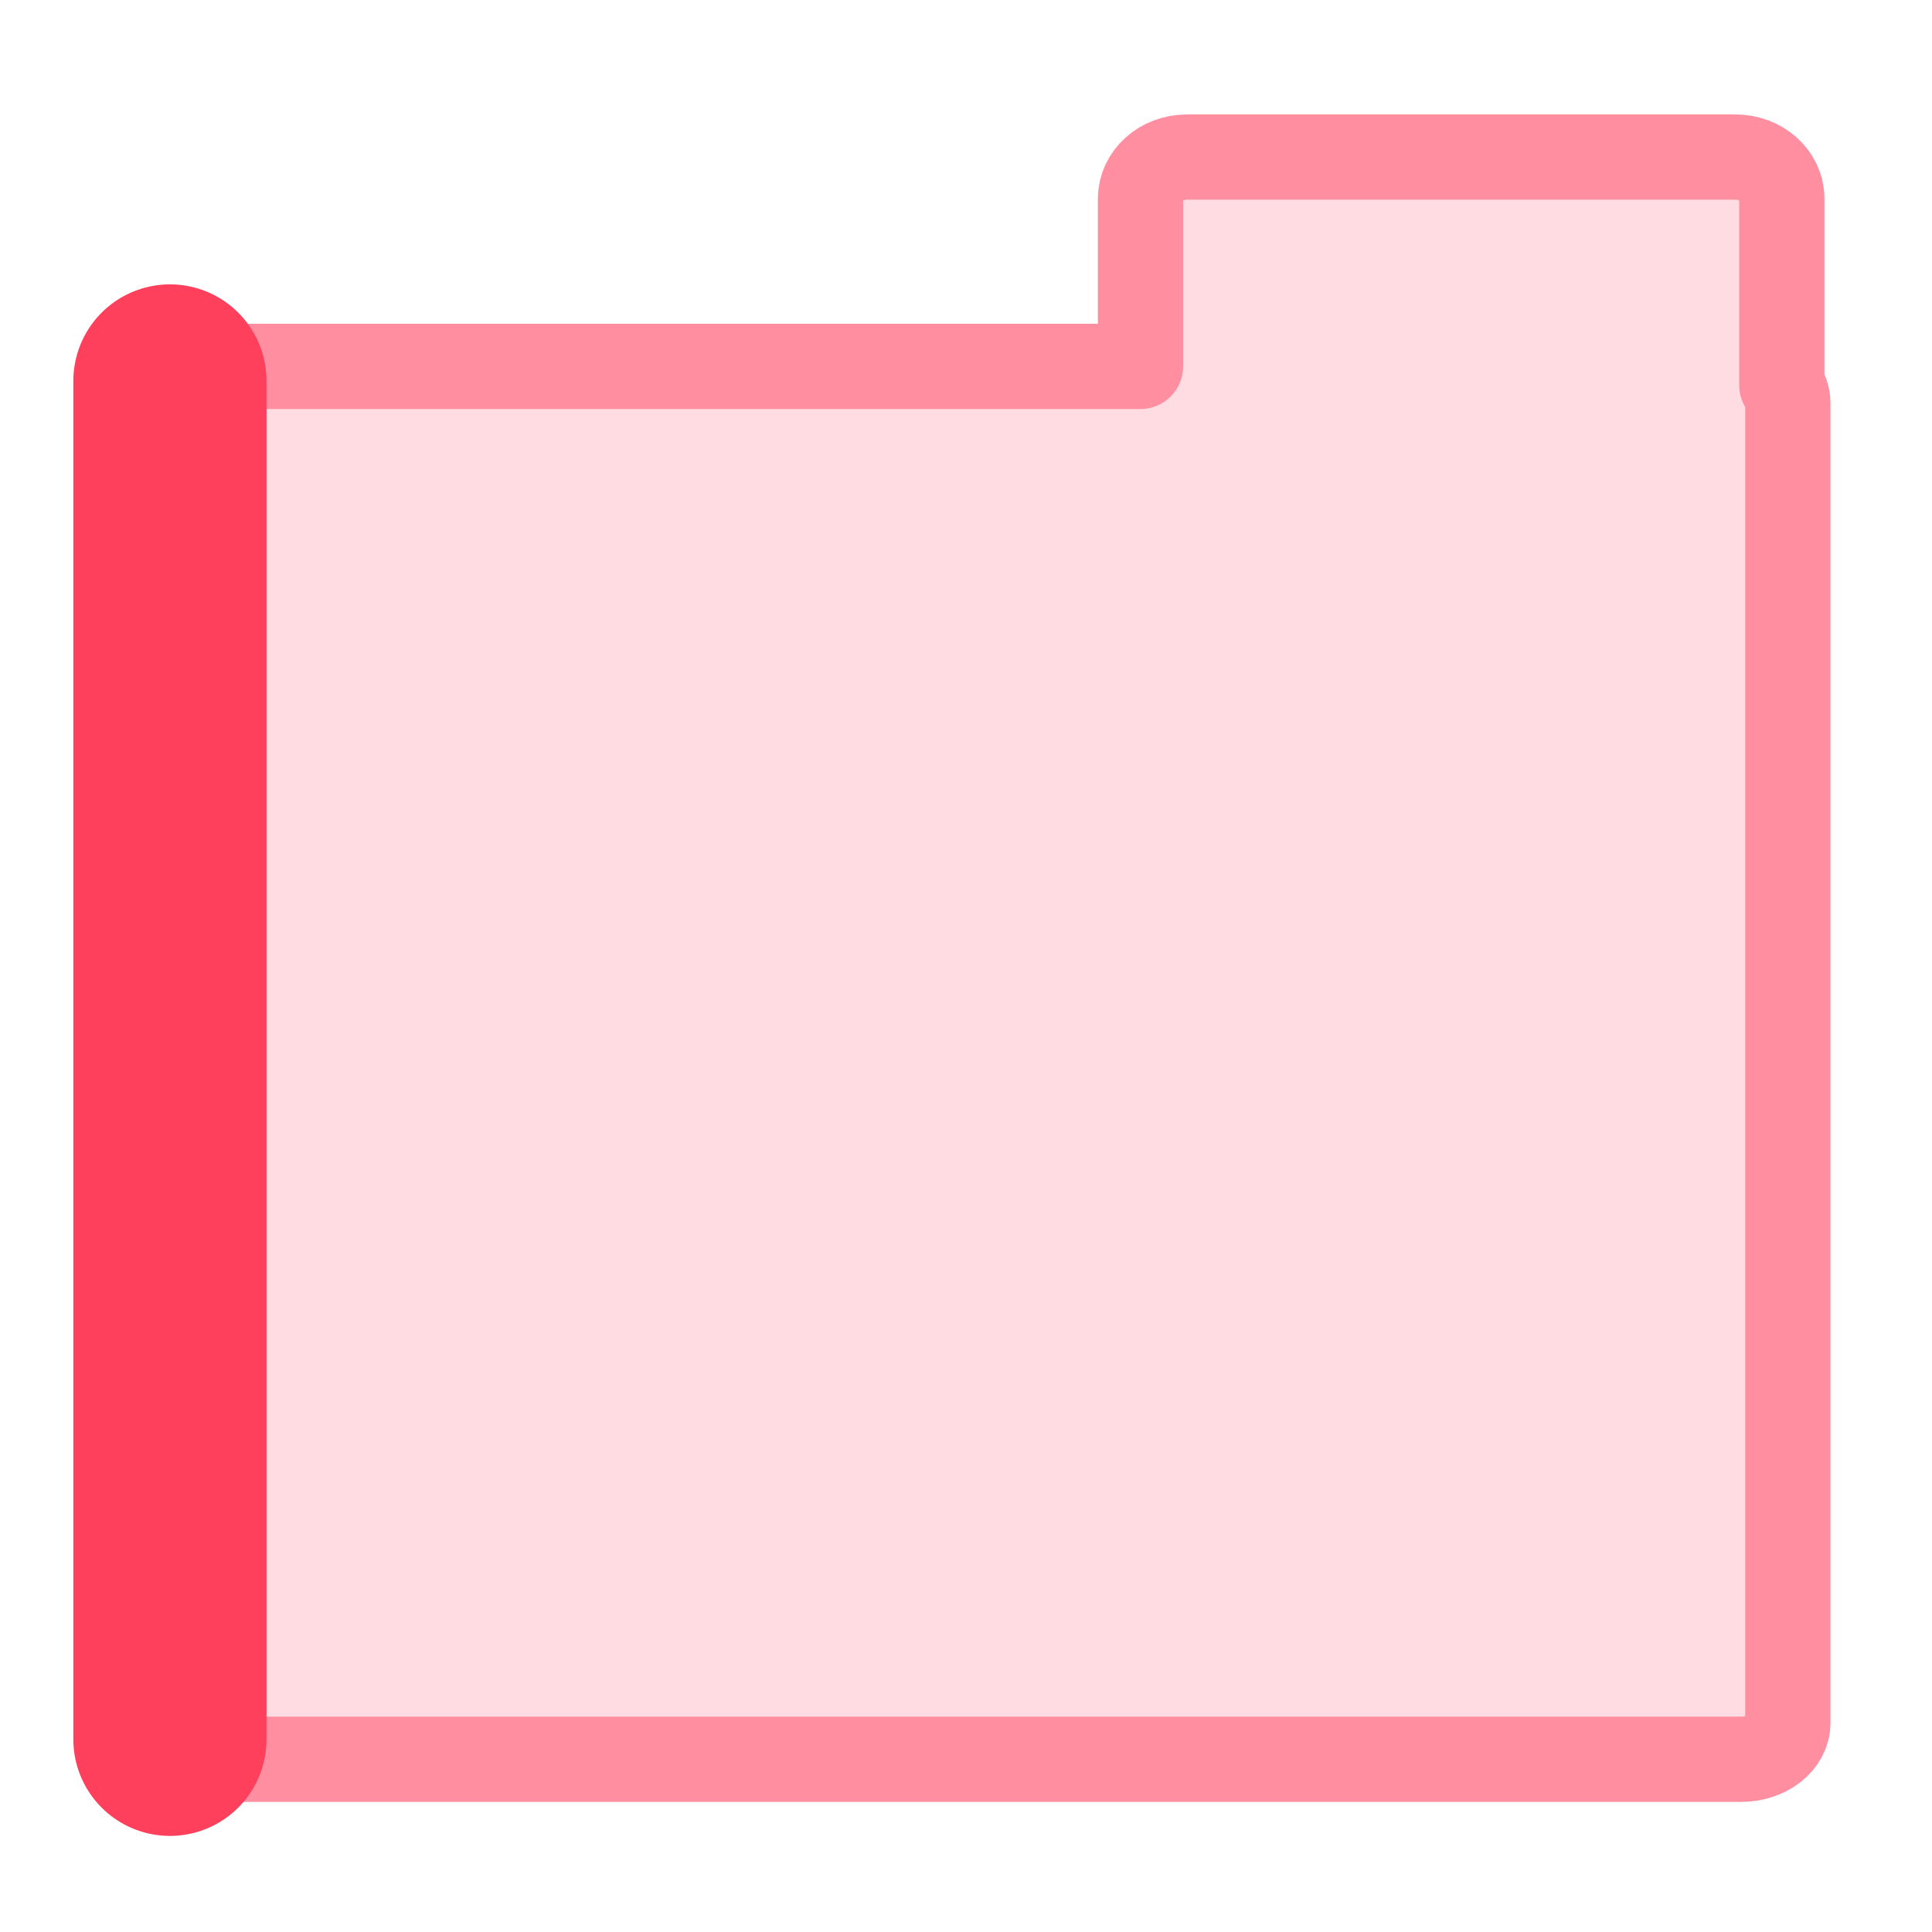
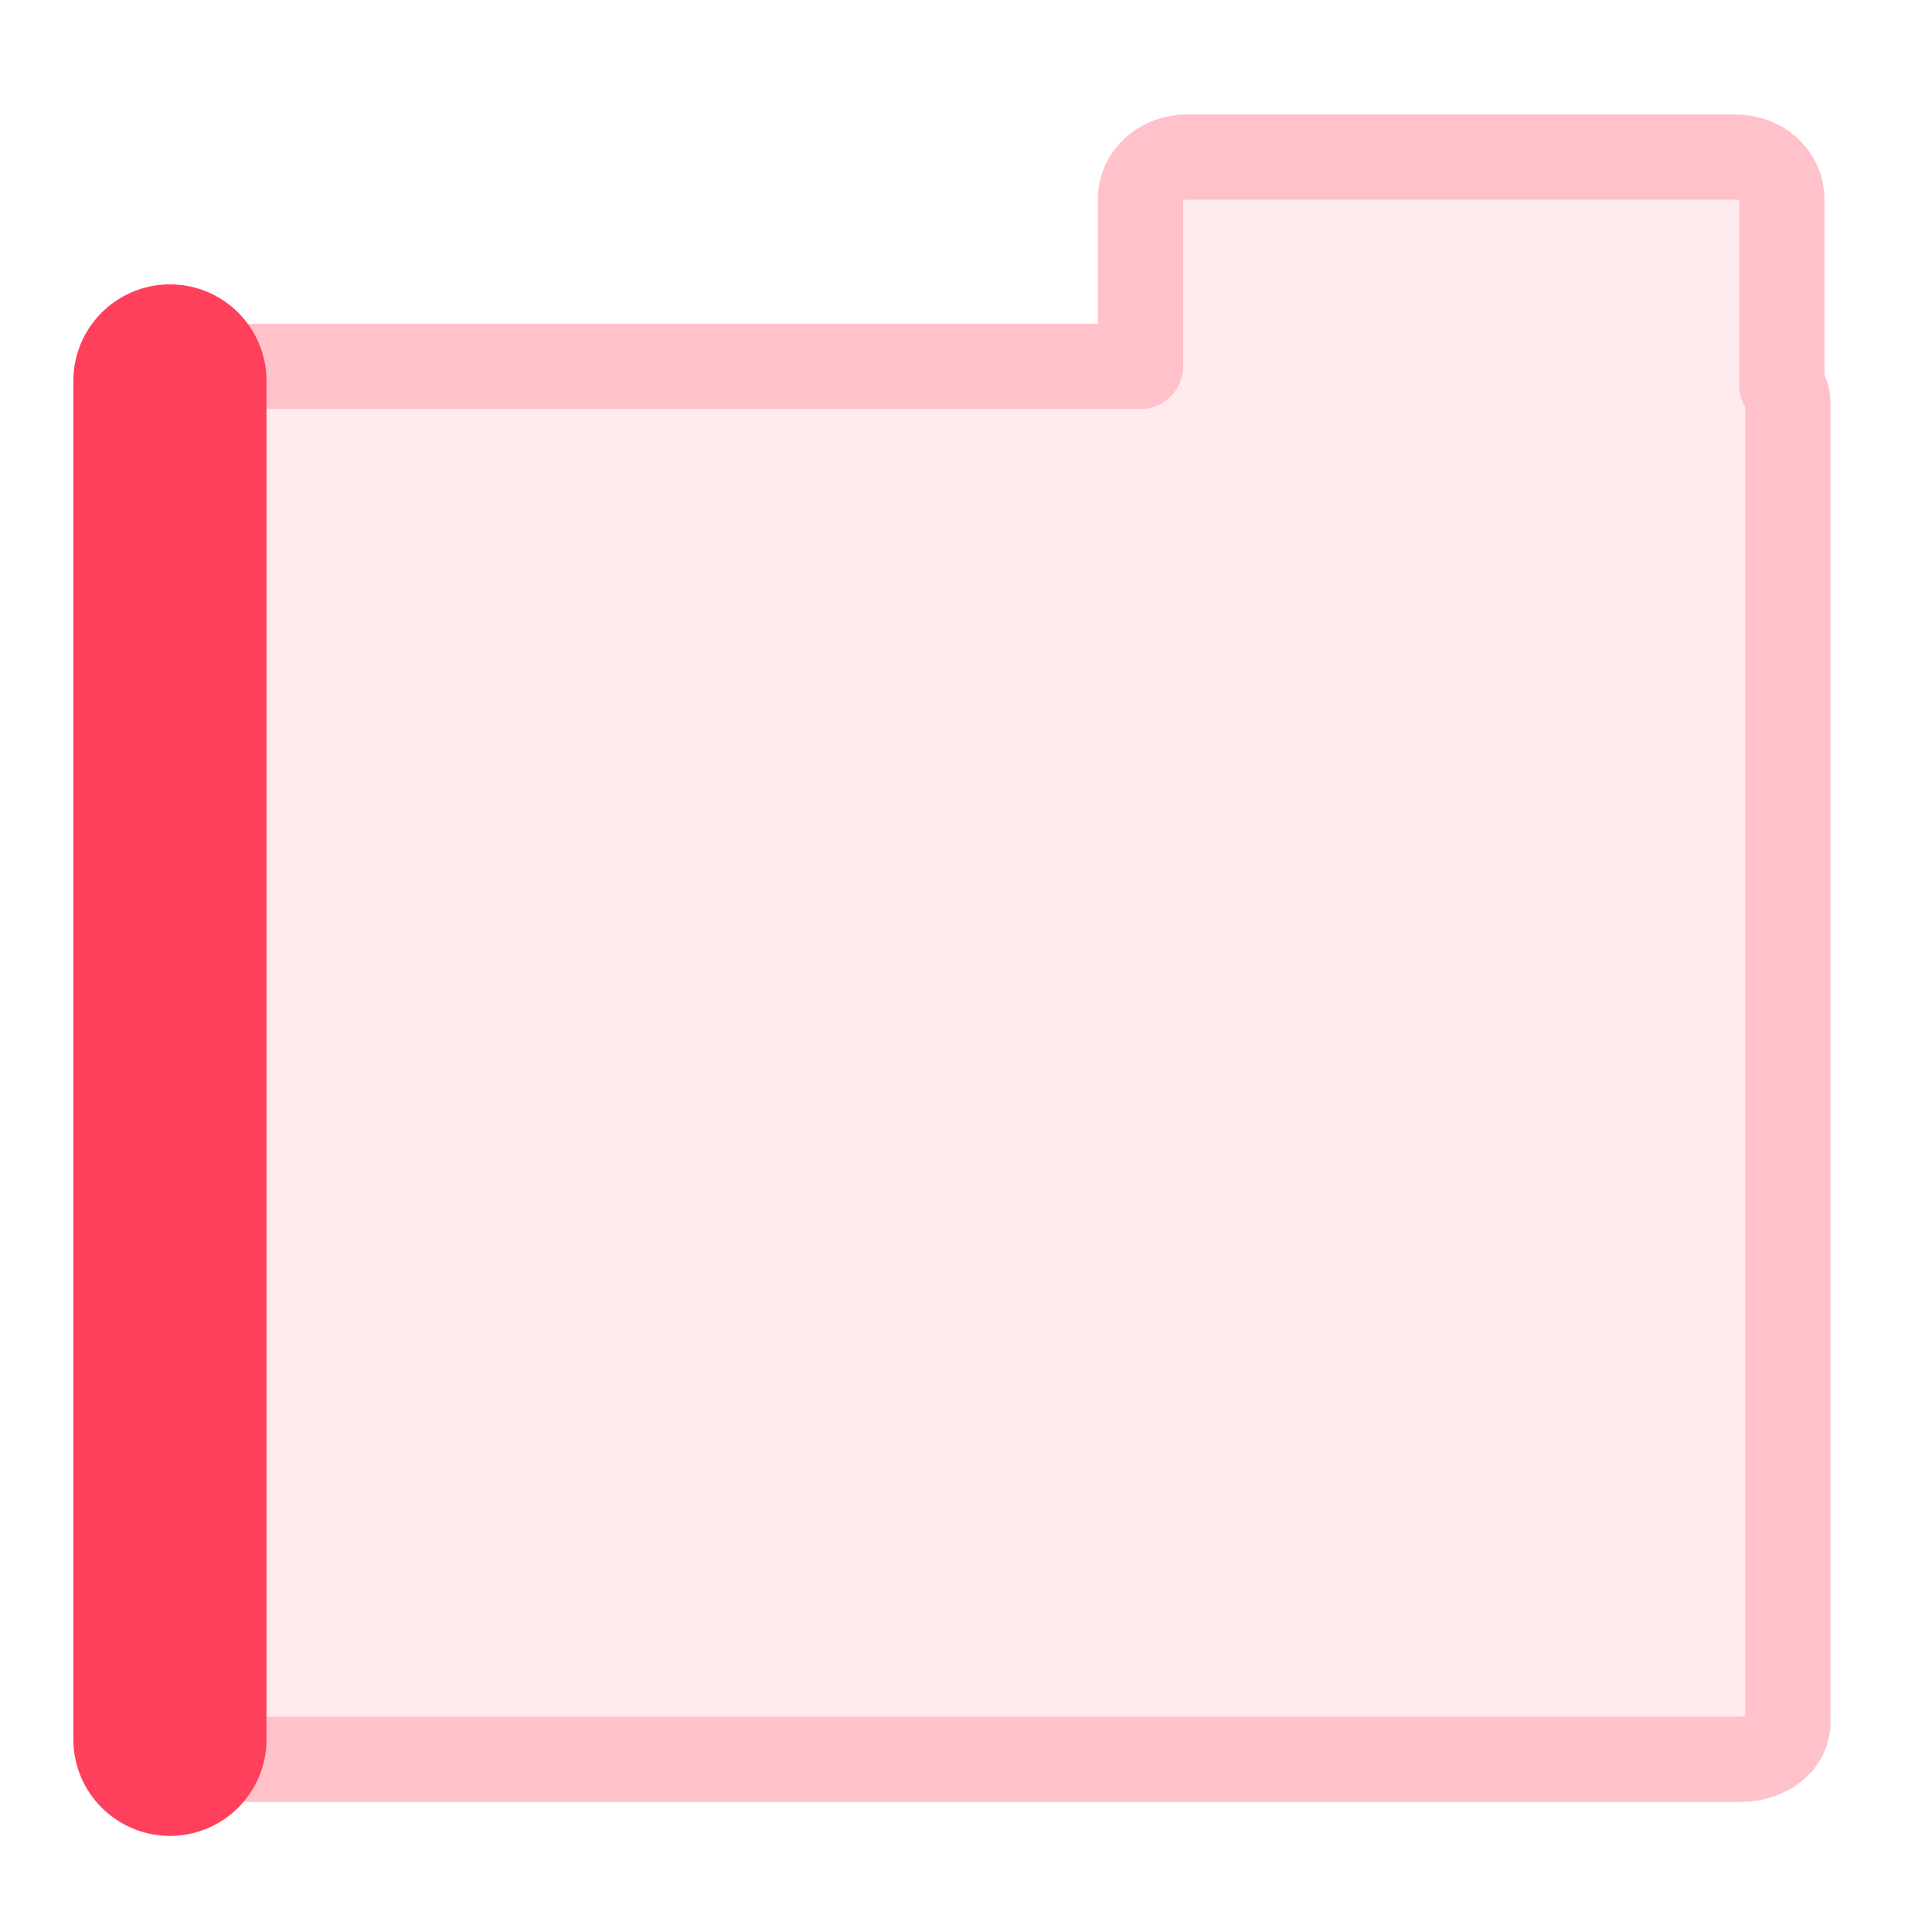
<svg xmlns="http://www.w3.org/2000/svg" width="500" height="500" viewBox="0 0 500 500" version="1.1" id="svg1">
  <defs id="defs1">
    <linearGradient id="swatch61">
      <stop style="stop-color:#5090d0;stop-opacity:1;" offset="0" id="stop61" />
    </linearGradient>
    <linearGradient id="swatch30">
      <stop style="stop-color:#f9f9f9;stop-opacity:1;" offset="0" id="stop30" />
    </linearGradient>
  </defs>
  <g id="layer1">
-     <path id="rect53-0" style="fill:#ff405c;fill-opacity:0.314;fill-rule:nonzero;stroke:#ff405c;stroke-width:22.062;stroke-linecap:butt;stroke-linejoin:round;stroke-dasharray:none;stroke-opacity:1;paint-order:markers fill stroke;opacity:0.583" d="m 462.687,104.22 c 0,-1.649 -0.591,-3.173 -1.547,-4.518 v -48.27 c 0,-5.973 -5.364,-10.781 -12.025,-10.781 H 307.184 c -6.662,0 -12.023,4.808 -12.023,10.781 v 43.391 H 51.088 c -6.721,0 -12.131,4.191 -12.131,9.396 v 341.684 c 0,5.205 5.41,9.395 12.131,9.395 H 450.557 c 6.721,0 12.131,-4.189 12.131,-9.395 z" />
+     <path id="rect53-0" style="fill:#ff405c;fill-opacity:0.314;fill-rule:nonzero;stroke:#ff405c;stroke-width:22.062;stroke-linecap:butt;stroke-linejoin:round;stroke-dasharray:none;stroke-opacity:1;paint-order:markers fill stroke;opacity:0.322" d="m 462.687,104.22 c 0,-1.649 -0.591,-3.173 -1.547,-4.518 v -48.27 c 0,-5.973 -5.364,-10.781 -12.025,-10.781 H 307.184 c -6.662,0 -12.023,4.808 -12.023,10.781 v 43.391 H 51.088 c -6.721,0 -12.131,4.191 -12.131,9.396 v 341.684 c 0,5.205 5.41,9.395 12.131,9.395 H 450.557 c 6.721,0 12.131,-4.189 12.131,-9.395 z" />
    <path style="fill:none;stroke:#ff405c;stroke-width:50;stroke-linecap:round;stroke-linejoin:bevel;paint-order:markers fill stroke;stroke-opacity:1" d="M 43.979,450.132 V 98.591" id="path1" />
  </g>
</svg>
